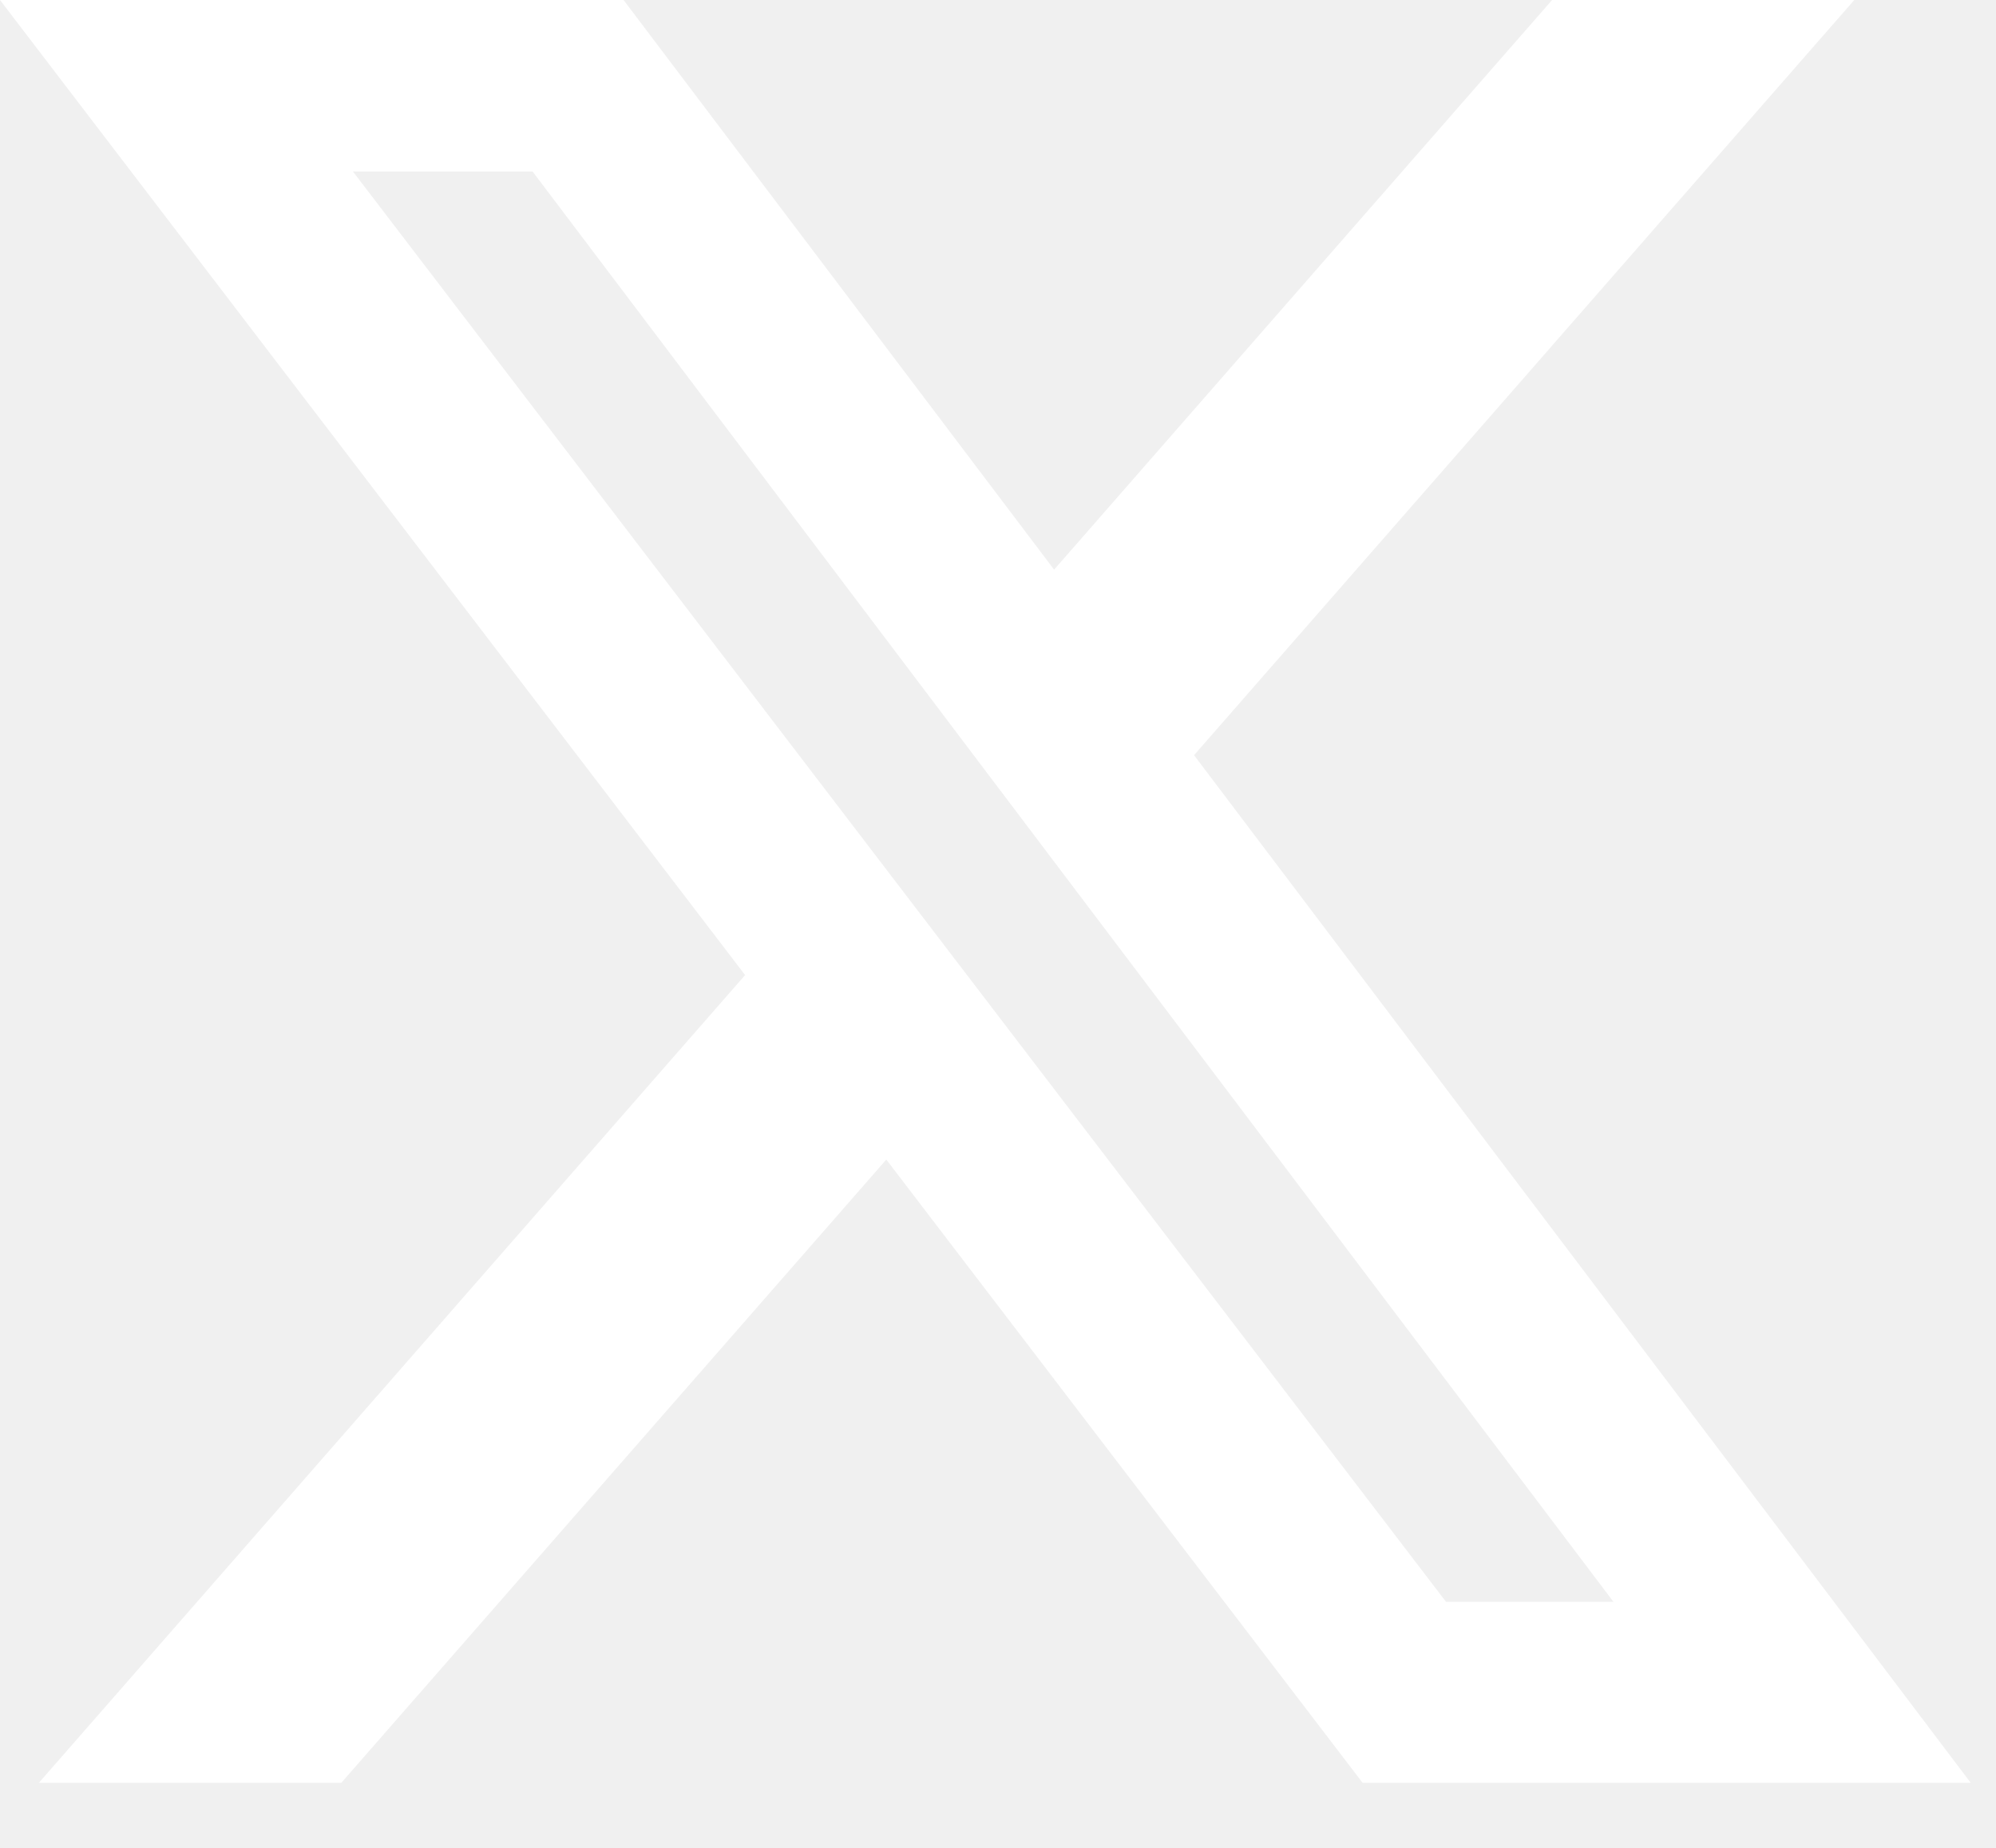
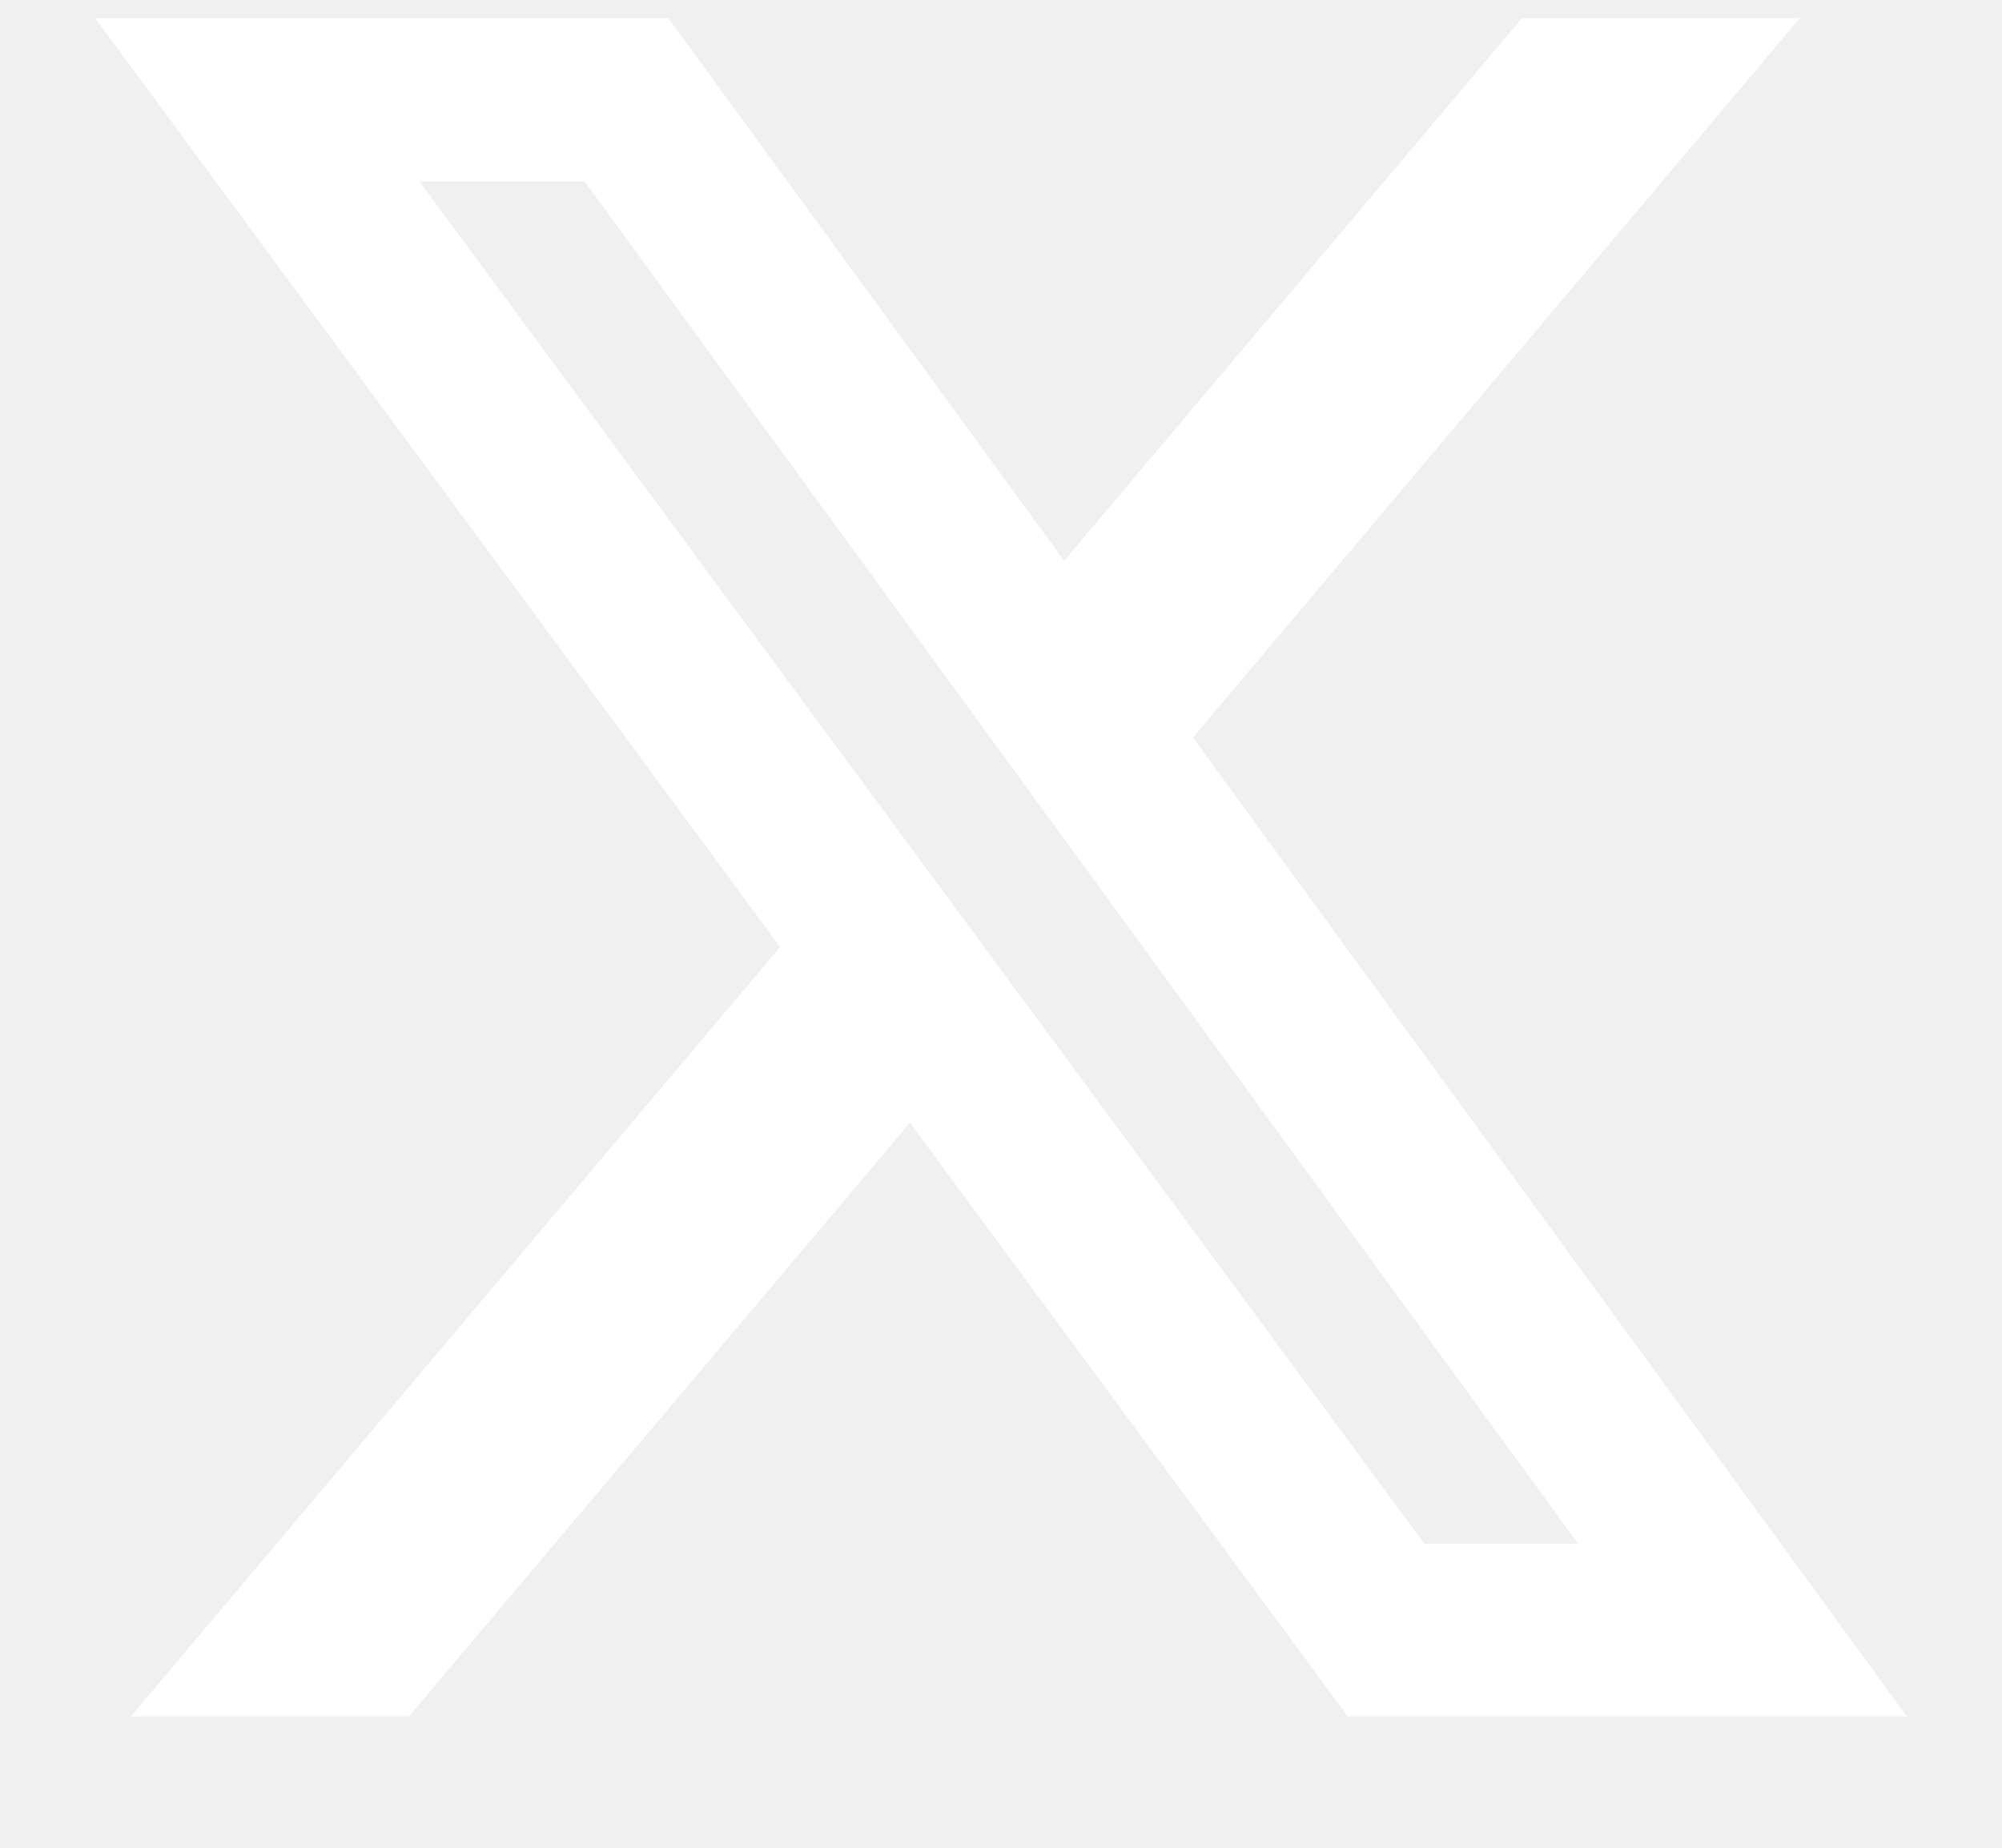
- <svg xmlns="http://www.w3.org/2000/svg" width="27" height="25" viewBox="0 0 27 25" fill="none">
-   <path d="M20.995 0H25.083L16.152 10.217L26.658 24.12H18.432L11.989 15.688L4.617 24.12H0.526L10.079 13.192L0 0H8.435L14.259 7.707L20.995 0ZM19.56 21.671H21.825L7.204 2.32H4.774L19.56 21.671Z" fill="white" />
+ <svg xmlns="http://www.w3.org/2000/svg" width="13" height="12" viewBox="0 0 13 12" fill="none">
+   <path d="M9.883 0.118H11.687L7.746 4.79L12.382 11.147H8.752L5.909 7.291L2.655 11.147H0.85L5.066 6.15L0.618 0.118H4.34L6.91 3.642L9.883 0.118ZM9.25 10.027H10.249L3.797 1.179H2.724L9.25 10.027Z" fill="white" />
</svg>
